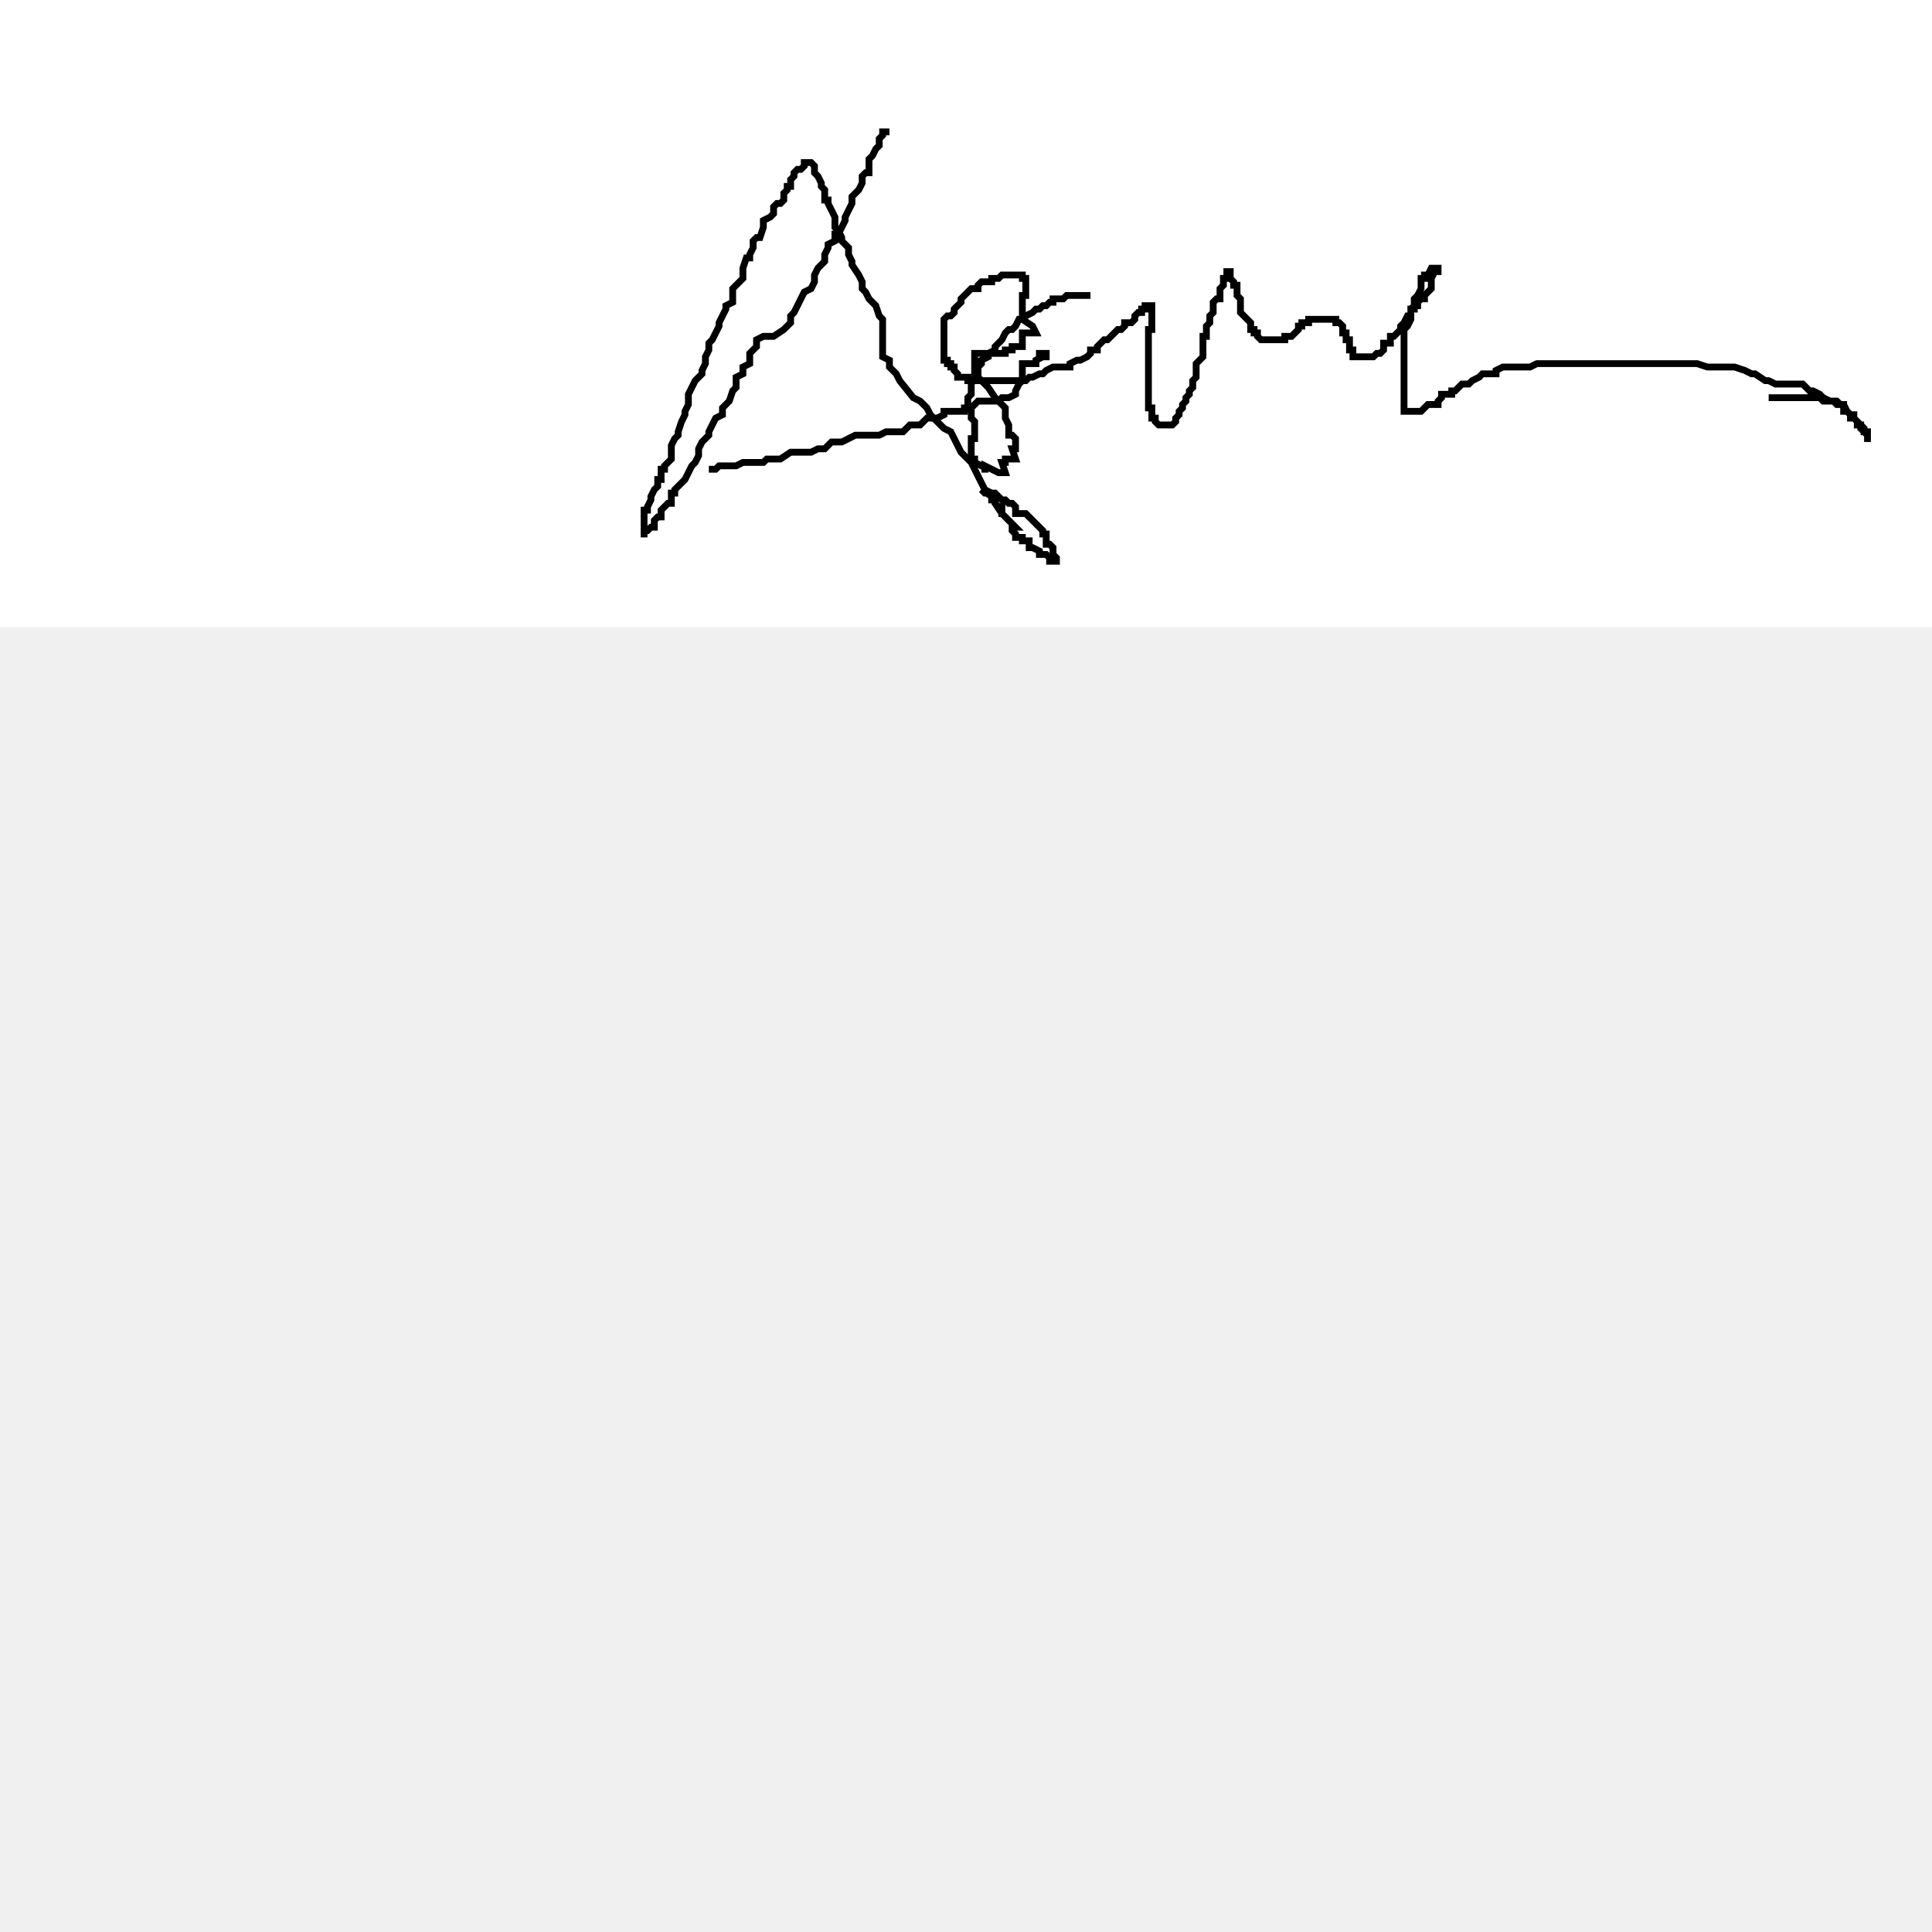
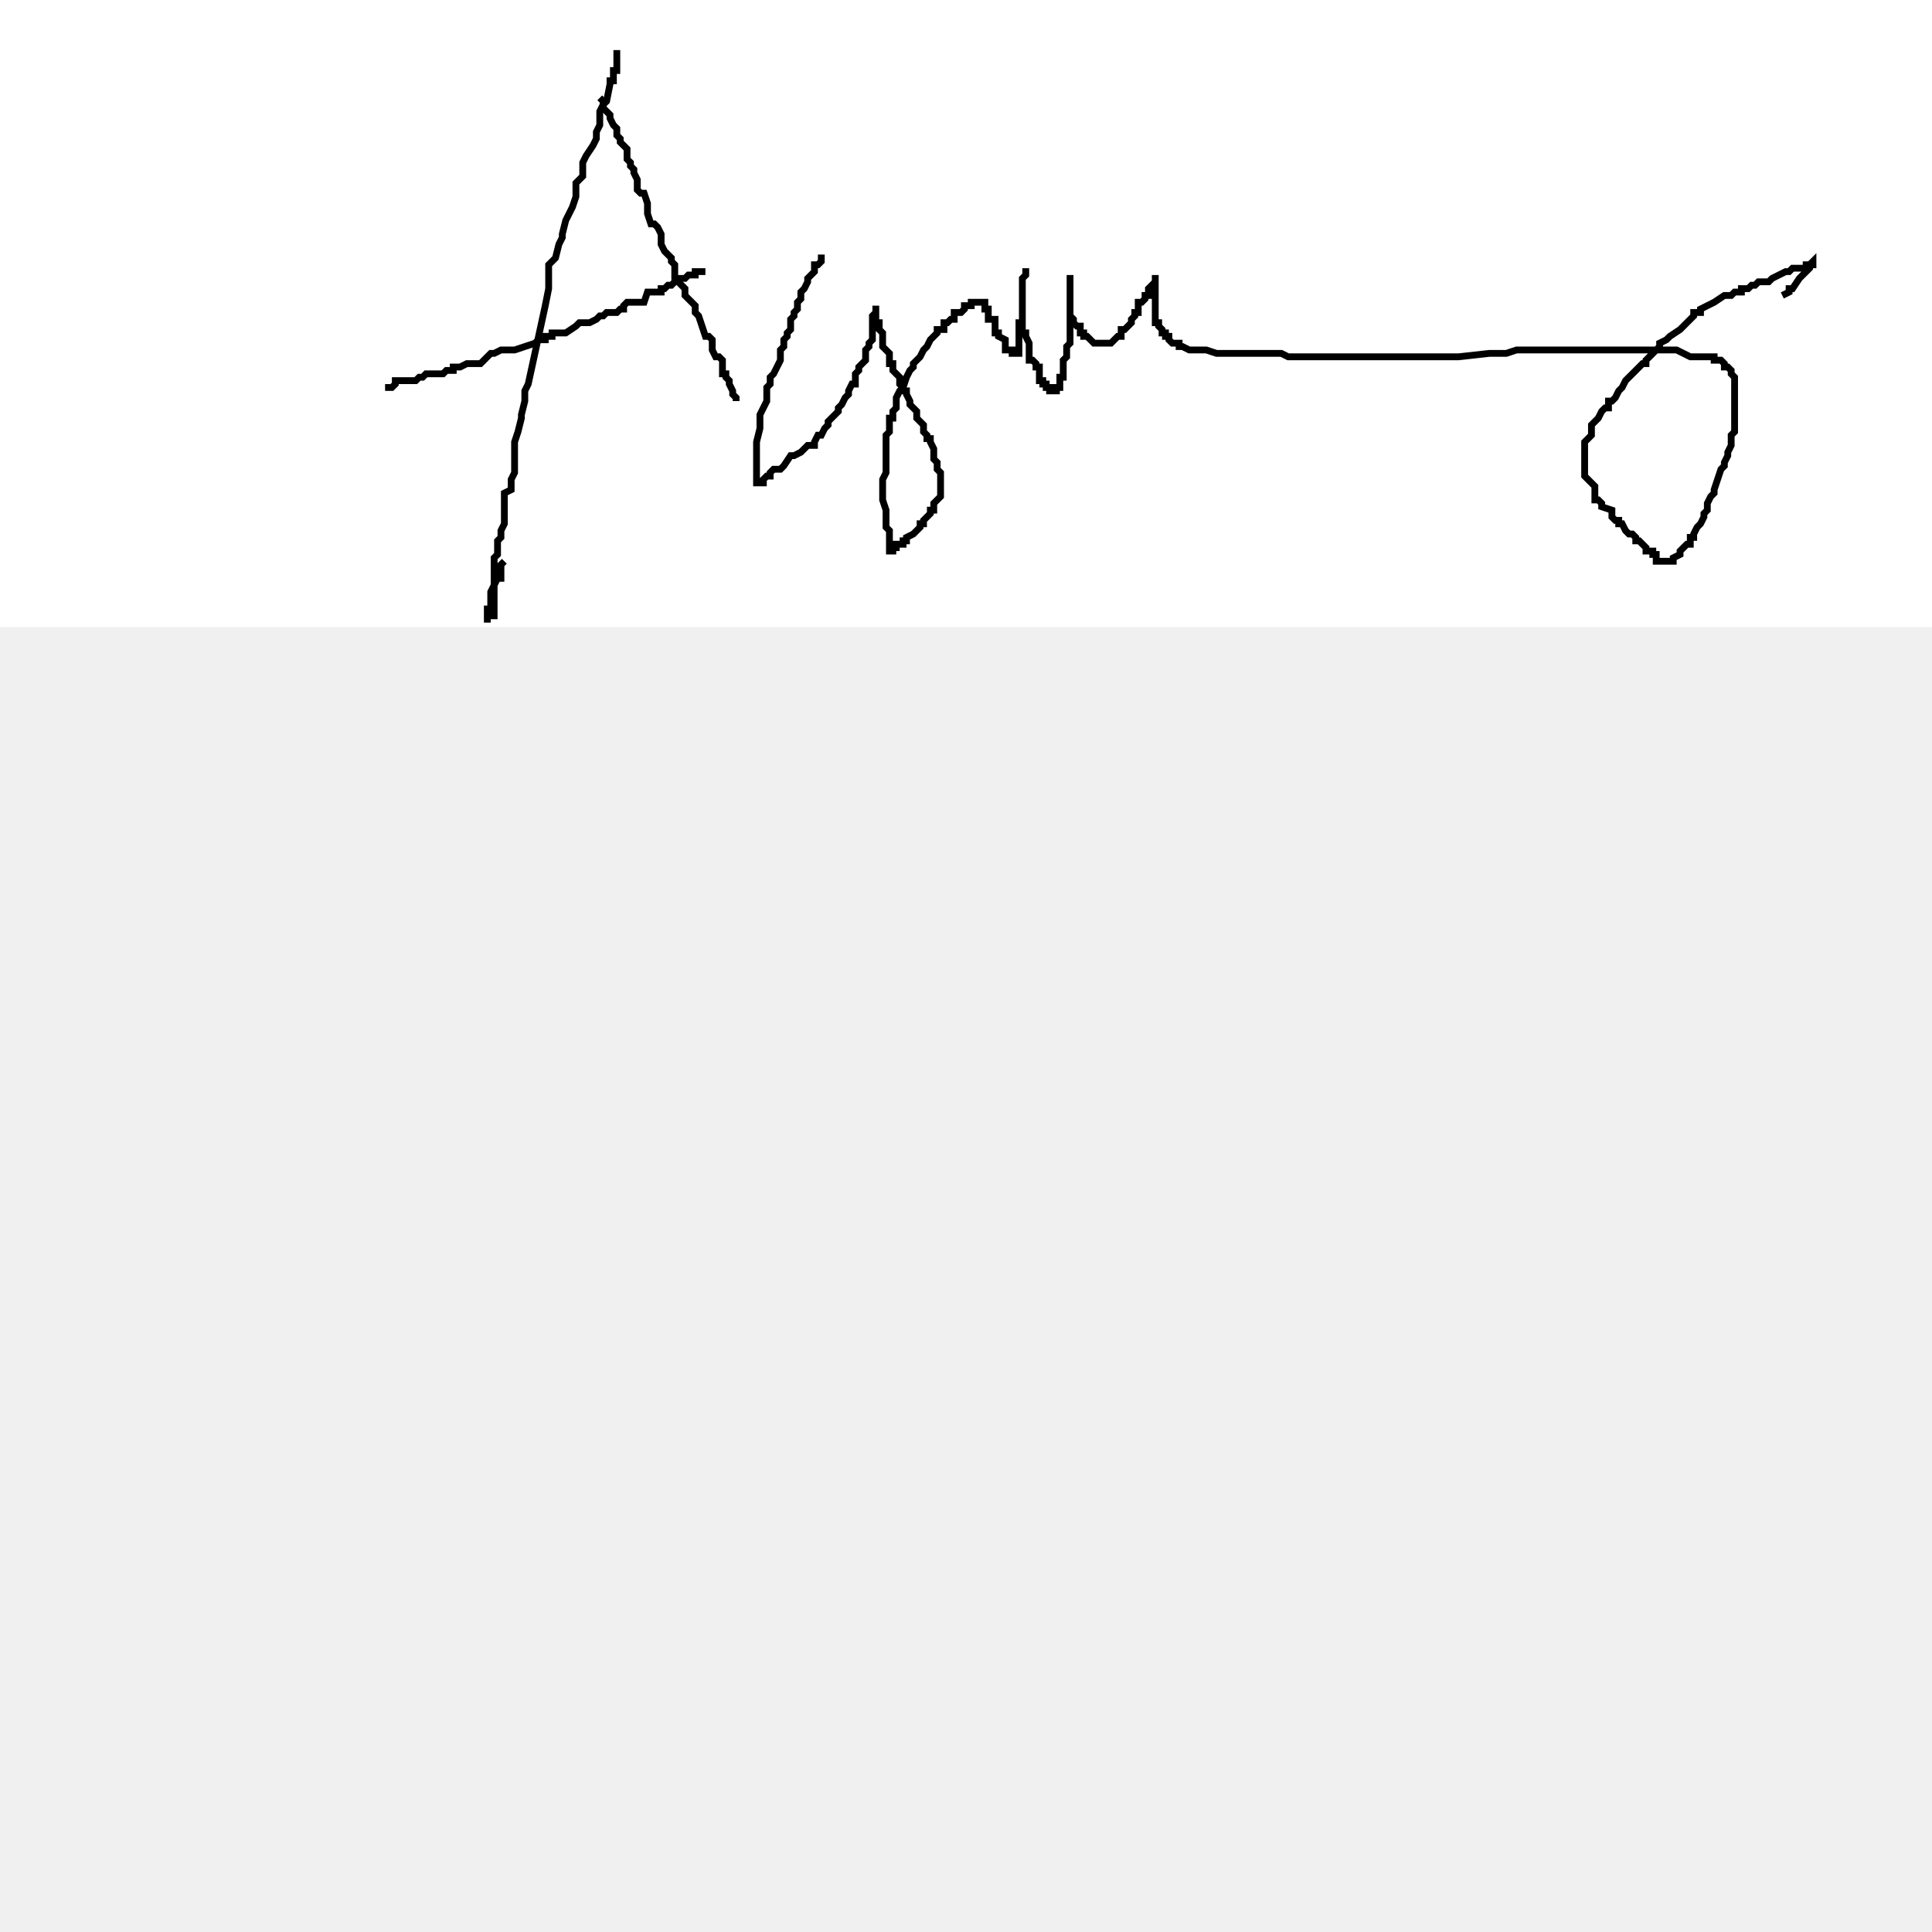
<svg xmlns="http://www.w3.org/2000/svg" width="15cm" height="15cm">
  <g fill="#fff">
    <rect x="0" y="0" width="720" height="184" />
    <g fill="none" stroke="#000" stroke-width="2">
-       <polyline points="260,37.7 260,38.7 259,38.7 259,39.7 258,40.7 258,41.7 258,42.7 257,43.7 256,45.7 255,46.7 255,48.7 255,50.7 254,50.7 253,51.7 253,53.7 252,55.7 251,56.7 250,57.7 250,59.7 249,61.7 248,63.7 248,64.7 247,66.7 246,68.7 245,68.7 245,70.7 243,71.7 243,72.7 242,74.7 242,76.7 240,78.7 239,80.7 239,82.7 238,84.7 236,85.7 235,87.7 234,89.7 233,91.7 232,92.7 232,94.7 230,96.7 227,98.7 224,98.7 222,99.7 222,101.7 220,103.7 220,106.7 218,107.7 218,109.7 216,110.7 216,113.7 215,114.7 214,117.7 212,119.7 212,121.7 210,122.7 209,124.7 208,126.7 208,127.7 206,129.7 205,131.7 205,133.7 204,135.7 203,136.7 202,138.7 201,140.7 200,141.7 199,142.7 198,143.7 198,144.7 197,144.7 197,146.7 197,147.7 196,147.7 195,148.7 194,149.7 194,150.7 194,151.7 193,151.7 192,152.7 192,153.7 192,154.7 191,154.7 190,155.7 189,155.7 189,156.7 189,157.7 189,156.7 189,155.7 189,153.7 189,152.7 189,150.7 189,149.7 190,149.7 190,148.7 191,146.7 191,145.7 192,143.7 193,142.7 193,140.7 194,140.7 194,138.7 194,137.7 195,137.7 195,136.7 196,135.7 197,134.7 197,132.7 197,131.7 197,130.7 198,128.7 199,127.7 199,126.7 200,123.7 201,121.7 201,120.7 202,118.7 202,116.7 202,115.7 203,113.7 204,111.7 206,109.7 206,108.7 207,106.7 207,105.7 207,104.7 208,102.7 208,100.7 209,99.7 210,97.7 211,95.7 211,94.7 212,92.7 213,90.7 213,89.7 215,88.7 215,86.7 215,84.7 216,83.7 218,81.7 218,79.7 218,78.7 219,75.7 220,75.7 220,74.7 221,72.7 221,70.7 222,69.7 223,69.7 224,66.7 224,65.7 224,64.7 226,63.7 227,62.7 227,61.7 227,60.7 228,59.7 229,59.7 230,58.7 230,57.7 230,56.7 231,55.7 231,54.7 232,54.7 232,53.7 232,52.7 233,51.7 233,50.7 234,49.7 235,49.7 236,48.7 236,47.7 237,47.7 238,47.7 239,48.7 239,49.7 239,50.7 240,51.7 241,53.7 241,54.7 242,55.7 242,56.7 242,58.7 243,58.7 243,59.7 244,61.7 245,63.7 245,65.7 245,66.7 246,67.7 247,69.7 247,70.7 249,72.7 249,74.7 250,76.7 250,77.7 252,80.7 253,82.7 253,84.7 254,85.7 255,87.7 257,89.7 258,92.7 259,93.7 259,95.7 259,97.7 259,100.7 259,104.7 261,105.7 261,107.7 263,109.7 264,111.7 268,116.7 270,117.7 272,119.7 273,121.7 275,123.7 277,125.7 279,126.7 282,132.7 285,135.7 286,137.7 287,139.7 288,141.7 289,143.7 291,144.7 292,146.7 292,147.7 294,150.7 295,151.7 297,153.7 298,154.7 297,154.7 297,155.7 298,156.7 298,157.7 300,157.7 300,158.7 302,158.7 302,160.7 303,160.7 305,161.7 305,162.7 306,162.7 307,162.7 308,163.7 308,164.7 309,164.7 310,164.7 310,163.7 309,162.7 309,161.7 309,160.7 308,159.7 307,159.7 307,158.7 307,157.7 307,156.7 306,156.7 306,155.7 305,154.7 304,153.7 303,152.7 302,151.7 301,150.7 300,150.7 299,150.7 298,150.7 298,148.7 297,147.7 296,147.7 295,146.7 294,146.7 293,145.7 292,144.7 290,144.7 289,144.7 288,143.7 291,145.7 291,146.7 292,146.7 292,147.7 293,148.7 294,148.7 294,149.7 294,150.7 294,151.7" />
-       <polyline points="208,137.7 209,137.7 210,137.7 211,136.7 212,136.7 214,136.7 215,136.7 216,136.7 218,135.7 220,135.7 221,135.7 224,135.7 225,134.7 227,134.7 228,134.7 229,134.7 232,132.7 234,132.7 235,132.7 237,132.7 238,132.7 240,131.7 242,131.7 244,129.7 247,129.7 249,128.7 251,127.7 253,127.7 255,127.7 256,127.7 258,127.7 260,126.7 262,126.7 265,126.7 267,124.7 268,124.7 270,124.7 272,122.7 275,122.7 277,121.7 277,120.7 282,120.7 283,120.7 283,119.7 285,119.7 287,117.7 289,117.7 292,117.7 293,117.7 294,116.7 296,116.7 298,115.7 298,114.7 299,112.7 300,111.7 300,110.7 300,109.7 300,108.7 300,107.7 300,106.7 303,106.7 304,106.7 304,105.7 306,104.7 307,104.7 307,103.7 306,103.7 305,103.7 304,103.7" />
-       <polyline points="320,86.7 319,86.7 318,86.7 317,86.7 316,86.7 315,86.7 314,86.7 313,86.7 312,87.7 311,87.7 310,87.7 309,87.7 309,88.7 308,88.7 307,89.7 306,89.7 305,90.7 304,90.7 303,91.7 301,92.7 300,93.7 299,93.7 298,95.7 297,96.7 296,96.7 295,97.7 294,99.7 293,100.7 292,101.7 292,102.7 290,103.7 290,104.7 288,105.7 288,106.7 287,107.7 287,108.7 287,110.7 286,110.7 285,112.7 285,113.7 285,115.7 284,116.7 284,118.7 284,119.7 285,120.7 285,122.7 286,123.7 286,124.7 286,125.7 286,126.7 286,127.7 286,128.7 285,128.7 285,129.7 285,130.7 285,131.7 285,132.7 285,134.7 286,134.7 286,135.7 290,137.7 289,137.7 289,136.7 293,138.7 295,138.7 294,135.7 295,135.7 295,134.7 296,134.7 298,134.7 297,131.7 298,131.7 298,128.7 297,127.7 296,127.7 296,124.7 295,122.7 295,121.7 295,119.7 292,116.7 290,113.7 286,109.7 286,108.7 286,107.7 286,104.7 286,103.7 288,103.7 291,103.7 292,103.7 294,103.7 295,103.7 295,102.7 297,102.7 297,101.7 300,101.7 300,100.7 300,99.7 300,97.7 303,97.7 304,97.7 303,95.7 300,93.7 300,92.7 300,91.7 300,90.7 300,89.7 300,88.7 300,87.7 300,86.7 301,86.7 301,85.7 301,84.7 301,83.7 301,82.7 301,81.7 300,81.7 300,80.7 299,80.7 298,80.7 297,80.7 296,80.7 295,80.7 294,80.7 293,81.7 292,81.7 291,81.7 291,82.7 290,82.7 289,82.7 288,82.7 287,83.7 287,84.7 286,84.7 285,84.7 284,85.7 283,86.7 282,87.7 282,88.7 281,89.7 280,90.7 280,91.7 279,92.7 278,92.7 277,93.7 277,94.7 277,95.7 277,96.7 277,97.7 277,98.7 277,100.7 277,101.7 277,102.7 277,103.7 277,104.7 277,105.7 278,105.7 278,106.7 279,106.7 279,107.7 280,107.7 280,108.7 281,109.7 281,110.7 282,110.7 283,110.7 284,110.7 284,111.7 285,111.7 286,111.7 287,111.7 288,111.7 289,111.7 290,111.7 291,111.7 292,111.7 293,111.7 294,111.7 296,111.7 297,111.7 298,111.7 299,111.7 300,111.7 301,111.7 302,110.7 303,110.7 305,109.7 306,109.7 307,108.7 309,107.7 311,107.7 314,107.7 314,106.7 316,105.7 317,105.7 319,104.7 320,103.7 320,102.7 322,102.7 322,101.7 323,100.7 324,99.7 325,99.7 326,98.7 327,97.7 328,96.7 329,96.7 330,95.7 330,94.7 331,94.7 332,94.7 333,93.7 333,92.7 334,91.7 335,91.7 335,90.7 336,90.7 336,89.7 337,89.7 338,89.7 338,88.7 338,89.7 338,90.7 338,91.7 338,92.7 338,93.7 338,96.7 337,96.7 337,99.7 337,100.7 337,102.7 337,103.7 337,104.7 337,105.7 337,106.7 337,107.7 337,108.7 337,109.7 337,110.7 337,111.7 337,112.7 337,113.7 337,114.7 337,115.7 337,116.7 337,118.7 337,119.7 338,119.7 338,120.7 338,121.7 338,122.7 339,122.7 339,123.7 340,124.7 341,124.7 342,124.7 343,124.7 344,124.7 345,123.7 345,122.7 346,121.7 346,120.7 347,119.7 347,118.7 348,117.7 348,116.7 349,115.7 349,114.7 350,113.7 350,112.7 350,111.7 351,110.7 351,108.7 351,107.7 351,106.7 352,105.7 353,104.7 353,103.7 353,101.7 353,100.7 353,98.7 354,98.7 354,96.7 354,95.7 355,94.7 355,92.7 356,91.7 356,90.7 356,89.7 356,88.7 357,87.7 358,87.7 358,86.7 358,85.7 358,84.7 359,83.7 359,82.7 359,81.7 360,81.7 360,80.7 360,79.7 361,79.7 361,80.7 361,81.7 362,82.7 362,83.7 363,83.7 363,84.7 363,86.7 364,87.7 364,88.7 364,89.7 364,91.7 365,92.7 366,93.7 367,94.7 367,95.7 367,96.7 368,96.7 368,97.7 369,97.7 369,98.7 370,99.7 371,99.7 372,99.7 373,99.7 374,99.7 375,99.7 376,99.7 377,99.7 377,98.7 378,98.7 379,98.7 380,97.7 381,96.7 381,95.7 382,95.7 382,94.7 383,94.7 384,94.7 384,93.7 385,93.7 386,93.7 387,93.7 388,93.7 389,93.7 390,93.7 391,93.7 392,93.7 392,94.7 393,94.7 394,95.7 394,96.7 394,97.7 395,97.7 395,98.7 395,99.7 396,99.7 396,100.7 396,101.7 396,102.7 397,102.7 397,103.7 397,104.7 398,104.7 399,104.7 400,104.7 401,104.7 402,104.7 403,104.7 404,103.7 405,103.7 406,102.7 406,101.7 406,100.7 407,100.7 408,100.7 408,99.7 408,98.7 409,98.7 410,97.7 411,96.7 411,95.7 412,94.7 413,92.7 414,92.7 414,90.7 415,89.7 416,89.7 416,88.7 417,87.7 418,87.7 418,86.7 419,85.7 420,84.7 420,83.7 420,82.7 420,81.7 421,79.7 422,79.7 422,78.7 421,78.7 420,78.7 419,80.7 418,80.7 418,81.7 417,81.7 417,83.7 417,84.7 416,86.7 415,87.7 415,88.7 415,89.7 415,90.7 414,90.7 414,92.7 414,93.7 413,95.7 412,96.7 412,98.7 412,99.7 412,100.7 412,101.7 412,102.7 412,103.7 412,104.7 412,105.7 412,106.7 412,108.7 412,109.7 412,110.7 412,111.7 412,112.7 412,113.7 412,114.7 412,115.7 412,116.7 412,117.7 412,118.7 412,119.7 412,120.7 413,120.7 415,120.7 416,120.7 417,120.7 418,119.7 419,118.7 420,118.7 422,118.7 422,117.7 423,116.7 423,115.7 424,115.7 426,115.7 426,114.7 427,114.7 428,113.7 429,112.7 430,112.7 431,112.7 432,111.7 434,110.7 435,109.7 436,109.7 438,109.7 439,109.7 439,108.7 441,107.7 443,107.7 446,107.7 449,107.7 451,106.7 453,106.7 455,106.7 457,106.7 461,106.7 463,106.7 465,106.7 469,106.7 473,106.7 477,106.7 479,106.7 482,106.7 485,106.7 487,106.7 490,106.7 493,106.7 495,106.7 498,106.7 501,107.7 502,107.7 505,107.7 508,107.7 509,107.7 512,108.7 514,109.7 515,109.7 518,111.7 519,111.7 521,112.7 523,112.7 525,112.7 527,112.7 529,112.7 531,114.7 532,114.7 534,115.7 535,116.7 537,117.7 538,117.7 539,118.7 541,118.7 542,120.7 543,121.7 544,121.7 544,122.7 545,123.7 546,124.7 547,125.7 547,126.7 548,126.7 548,127.7 548,128.7 548,129.7 548,128.7 548,127.7 547,126.7 546,125.7 546,124.7 545,124.7 545,123.7 544,122.7 543,122.7 543,121.7 542,120.7 541,120.7 541,119.7 541,118.7 540,118.7 539,117.7 538,117.7 537,117.7 536,117.7 535,117.7 534,116.7 533,116.7 532,116.7 531,116.7 529,116.7 527,116.7 526,116.7 525,116.7 524,116.7 522,116.7 519,116.7" />
+       <polyline points="181,14.7 181,15.7 181,16.7 181,17.7 181,18.7 181,20.7 180,20.7 180,22.7 180,23.7 179,23.7 179,24.7 178,29.7 177,30.7 176,32.7 176,33.7 176,36.7 175,38.7 175,40.7 174,42.7 172,45.7 171,47.7 171,49.7 171,51.7 169,53.7 169,57.7 168,60.7 167,62.7 166,64.7 165,68.7 165,69.7 164,71.7 163,75.7 161,77.7 161,78.7 161,81.7 161,84.7 160,89.7 155,112.7 154,114.7 154,117.7 153,121.7 153,122.7 152,126.7 151,129.7 151,131.7 151,133.7 151,138.7 150,140.7 150,143.7 148,144.7 148,145.7 148,147.7 148,152.7 148,153.7 147,155.7 147,157.7 146,158.7 146,159.7 146,160.7 146,161.7 146,162.7 145,163.7 145,164.7 145,165.7 145,166.7 145,168.7 145,170.7 145,171.7 145,172.7 145,173.7 145,175.7 145,176.7 145,177.7 145,178.7 145,179.7 145,180.7 144,180.7 143,180.7 143,181.7 143,182.7 143,181.7 143,179.7 143,178.7 144,178.7 144,177.7 144,175.7 144,173.7 145,171.7 146,169.7 147,169.7 147,167.7 147,165.7 148,164.7" />
+       <polyline points="176,28.7 177,29.7 177,30.7 177,31.7 178,32.7 179,33.7 179,34.7 180,36.7 181,37.7 181,39.7 182,40.7 182,41.7 183,42.7 184,43.7 184,44.7 184,46.7 185,47.7 185,48.7 186,49.7 186,50.7 187,52.7 187,53.7 187,55.7 188,56.7 189,56.7 190,59.7 190,62.7 191,65.7 192,65.7 193,66.7 194,68.7 194,69.7 194,70.7 194,71.7 195,73.7 196,74.7 197,75.7 197,76.7 198,77.7 198,79.7 198,80.7 198,81.7 199,82.7 200,83.7 201,84.7 201,85.7 201,86.7 202,87.7 203,88.7 204,89.7 204,91.7 205,92.7 206,95.7 207,98.7 208,98.7 209,99.7 209,101.7 209,102.7 210,104.7 211,104.7 212,105.7 212,106.7 212,107.7 212,108.7 212,109.7 213,109.7 213,110.7 214,111.7 214,112.7 215,114.7 215,115.7 216,116.7 216,117.7" />
+       <polyline points="113,113.7 114,113.7 115,113.7 116,112.7 116,111.7 117,111.7 118,111.7 119,111.7 121,111.7 122,111.7 123,110.7 124,110.7 125,109.7 126,109.7 127,109.7 130,109.7 131,108.7 133,108.7 133,107.7 135,107.7 137,106.7 139,106.7 141,106.7 142,105.7 143,104.7 144,103.7 145,103.7 147,102.7 148,102.7 151,102.7 154,101.7 157,100.7 158,99.7 160,99.7 160,98.7 162,98.7 162,97.7 164,97.7 166,97.7 169,95.7 170,94.7 172,94.7 173,94.7 175,93.7 176,92.7 177,92.7 178,91.7 179,91.7 180,91.7 181,91.7 182,90.7 183,90.7 183,89.7 184,88.7 185,88.7 186,88.7 189,88.7 190,85.7 191,85.7 192,85.7 194,85.7 194,84.7 195,84.7 196,83.7 197,83.7 198,82.7 199,81.7 200,81.7 201,81.7 202,80.7 203,80.7 204,80.7 204,79.7 205,79.7 206,79.7 207,79.7" />
+       <polyline points="242,75.7 241,75.7 241,76.7 240,77.7 239,77.7 239,78.7 239,79.7 238,80.7 237,81.7 237,82.7 236,84.7 235,85.7 235,87.7 234,88.7 234,89.7 234,90.7 233,91.7 233,92.7 232,93.7 232,94.7 232,96.7 231,97.7 231,98.7 230,99.7 230,100.7 230,101.7 229,102.7 229,104.7 229,105.7 228,107.7 227,109.7 226,110.7 226,111.7 226,112.7 225,113.7 225,114.7 225,116.7 225,117.7 224,119.7 223,121.7 223,122.7 223,123.7 223,125.7 222,129.7 222,130.7 222,131.7 222,133.7 222,134.7 222,135.7 222,137.7 222,138.7 222,139.7 222,140.7 222,141.7 223,141.7 224,141.7 224,140.7 225,139.7 226,139.7 226,138.7 227,137.7 228,137.7 229,137.7 230,136.7 232,133.7 233,133.7 235,132.7 236,131.7 237,130.7 239,130.7 239,129.7 240,127.7 241,127.7 242,125.7 243,124.7 243,123.7 245,121.7 246,120.7 246,119.7 247,118.7 248,116.7 249,115.7 249,114.7 250,112.7 251,112.7 251,110.7 251,109.7 252,108.7 252,107.7 253,106.7 254,105.7 254,104.7 254,103.7 254,102.7 255,101.7 255,100.7 256,99.7 256,97.7 256,96.7 256,95.7 256,94.7 256,93.7 256,92.7 257,91.7 257,90.7 257,89.7 257,90.7 257,91.7 257,92.7 257,93.7 257,94.7 258,94.7 258,95.7 258,96.7 259,97.7 259,99.7 259,100.7 259,101.7 261,103.7 261,104.7 261,105.7 261,106.7 262,106.7 262,107.7 262,108.7 263,109.7 264,110.7 264,111.7 264,112.7 265,113.7 265,114.7 266,114.7 266,115.7 267,117.7 267,118.7 268,119.7 269,120.7 269,121.7 269,122.7 270,123.7 271,124.7 271,125.7 271,126.7 272,127.7 272,128.7 273,128.7 273,129.7 274,131.7 274,132.7 274,133.7 274,134.7 275,135.7 275,136.7 275,137.7 276,138.7 276,139.7 276,141.7 276,142.7 276,143.7 276,144.7 276,145.7 275,146.7 274,147.7 274,149.7 273,149.7 273,150.7 272,151.7 271,152.7 271,153.7 270,153.7 270,154.7 269,155.7 268,156.7 266,157.7 266,158.7 265,158.7 265,159.7 264,159.7 263,159.7 263,160.7 262,160.7 262,161.7 261,161.7 261,160.7 261,159.7 261,158.7 261,157.7 261,156.7 261,155.7 260,154.7 260,153.7 260,152.7 260,151.7 260,150.7 260,149.7 259,146.7 259,145.7 259,144.7 259,143.7 259,142.7 259,141.7 259,140.7 260,138.7 260,135.7 260,134.7 260,132.7 260,130.7 260,129.7 260,128.7 260,127.7 261,126.7 261,124.7 261,122.7 262,122.7 262,120.7 263,119.7 263,118.7 263,117.7 263,116.7 264,114.7 265,113.7 266,110.7 267,108.7 268,107.7 268,106.7 269,105.7 270,104.7 271,102.7 272,101.7 273,99.7 274,98.7 275,97.7 275,96.7 276,96.7 277,96.7 277,94.7 278,94.7 279,93.7 280,93.7 280,92.7 280,91.7 282,91.7 283,90.7 283,89.7 284,89.7 285,89.7 285,88.7 286,88.7 287,88.7 288,88.7 289,88.7 289,89.7 289,90.7 290,90.7 290,92.7 290,93.7 291,93.7 292,93.7 292,95.7 292,96.7 292,97.7 293,97.7 293,98.7 295,99.7 295,100.7 295,101.7 295,102.7 296,102.7 297,102.7 297,103.7 298,103.7 299,103.7 299,104.7 299,103.7 299,102.7 299,101.7 299,100.7 299,99.7 299,98.7 299,97.7 299,96.7 299,95.7 299,94.7 299,93.7" />
+       <polyline points="301,78.7 301,79.7 301,80.7 300,81.7 300,82.7 300,83.7 300,84.7 300,85.7 300,86.7 300,87.7 300,88.7 300,89.7 300,90.7 300,91.7 300,92.7 300,93.7 300,95.7 300,96.7 300,97.7 301,97.7 301,98.7 302,100.7 302,101.7 302,102.7 302,103.7 302,104.7 302,105.7 303,105.7 304,106.7 304,107.7 305,107.7 305,108.7 305,109.7 305,110.7 305,111.7 306,111.7 306,112.7 307,112.7 307,113.7 308,113.7 308,114.7 309,114.7 310,114.7 310,113.7 311,113.7 311,112.7 311,111.7 311,110.7 312,110.7 312,107.7 312,106.7 312,105.7 313,104.7 313,103.7 313,101.7 314,100.7 314,98.7 314,97.7 314,96.7 314,95.7 314,94.7 314,93.7 314,92.7 314,91.7 314,90.7 314,89.7 314,88.7 314,87.7 314,86.7 314,85.7 314,84.7 314,83.7 314,82.7 314,81.7 314,80.7 314,81.7 314,82.7 314,83.7 314,84.7 314,85.7 314,86.7 314,87.7 314,88.7 314,89.7 314,90.7 314,91.7 314,92.7 315,93.7 315,94.7 316,95.7 317,95.7 317,96.7 317,97.7 318,97.7 318,98.7 319,98.7 320,99.7 321,100.7 322,100.7 323,100.7 324,100.7 325,100.7 326,100.7 327,99.7 328,98.7 329,98.7 329,97.7 329,96.7 330,96.7 331,95.7 332,94.7 332,93.7 333,92.7 333,91.7 334,91.7 334,90.7 334,89.7 334,88.7 335,88.7 336,87.7 336,86.7 337,86.7 337,85.7 337,84.7 338,83.7 339,82.7 339,81.7 339,80.7 339,81.7 339,82.7 339,83.7 339,84.7 339,85.7 339,86.7 339,87.7 339,89.7 339,90.7 339,91.7 339,92.7 339,93.7 339,94.7 340,94.7 340,95.7 341,96.7 341,97.7 342,97.7 342,98.7 343,98.7 343,99.7 344,100.7 345,100.7 346,100.7 346,101.7 347,101.7 349,102.7 350,102.7 351,102.7 352,102.7 354,102.7 357,103.7 359,103.7 360,103.7 362,103.7 365,103.7 366,103.7 369,103.7 371,103.7 373,103.7 376,103.7 378,104.7 380,104.7 381,104.7 383,104.7 386,104.7 389,104.7 391,104.7 394,104.7 398,104.7 399,104.7 402,104.7 406,104.7 410,104.7 413,104.7 416,104.7 419,104.7 425,104.7 428,104.7 437,103.7 440,103.7 442,103.7 445,102.7 449,102.7 452,102.7 454,102.7 457,102.7 461,102.7 464,102.7 466,102.7 469,102.7 472,102.7 477,102.7 480,102.7 485,102.7 487,102.7 489,102.7 491,102.7 492,102.7 494,103.7 496,104.7 497,104.7 498,104.7 500,104.7 503,104.7 503,105.7 504,105.7 505,105.7 506,106.7 506,107.7 507,107.7 508,108.7 508,109.7 509,110.7 509,112.7 509,113.7 509,115.7 509,116.7 509,118.7 509,119.7 509,120.7 509,122.7 509,124.7 509,126.7 508,127.7 508,129.7 508,130.7 507,132.7 507,133.7 506,135.7 506,136.7 505,137.7 504,140.7 503,143.7 503,144.7 502,145.7 501,147.7 501,149.7 500,150.7 500,151.7 499,153.7 498,154.7 497,156.7 497,157.7 496,157.7 496,159.7 495,159.7 494,160.7 493,161.7 493,162.7 491,163.7 491,164.7 490,164.7 489,164.7 488,164.7 487,164.7 486,164.7 486,163.7 486,162.7 485,162.7 485,161.7 484,161.7 483,161.7 483,160.7 482,159.7 481,158.7 480,158.7 480,157.7 479,156.7 478,156.7 477,155.7 476,153.7 475,153.7 475,152.7 474,152.7 473,151.7 473,149.7 470,148.7 470,147.7 469,146.7 468,146.7 468,145.7 468,144.7 468,143.7 468,142.7 467,141.7 466,140.7 465,139.7 465,138.7 465,137.7 465,136.7 465,135.7 465,133.7 465,131.7 465,130.7 465,129.7 466,128.7 467,127.7 467,126.7 467,125.7 467,124.7 468,123.7 469,122.7 470,120.7 471,119.7 472,119.7 472,117.7 473,117.7 474,116.7 475,114.7 476,113.7 477,111.7 478,110.7 480,108.7 481,107.7 482,106.7 483,106.7 483,105.7 485,103.7 486,102.7 487,101.7 487,100.7 489,99.7 490,98.7 493,96.7 495,94.7 496,93.7 497,92.7 497,91.7 498,91.7 499,91.7 499,90.7 501,89.7 503,88.7 506,86.7 508,86.7 509,85.7 511,85.7 511,84.7 512,84.7 513,84.7 514,83.7 515,83.7 516,82.7 517,82.7 519,82.7 520,81.7 522,80.7 524,79.7 525,79.7 526,78.7 527,78.7 528,78.7 529,78.7 530,78.7 530,77.7 531,77.7 532,76.7 532,77.7 531,77.7 531,78.7 530,79.7 529,80.7 528,81.7 526,84.7 525,84.7 525,85.7 523,86.7" />
    </g>
  </g>
</svg>
